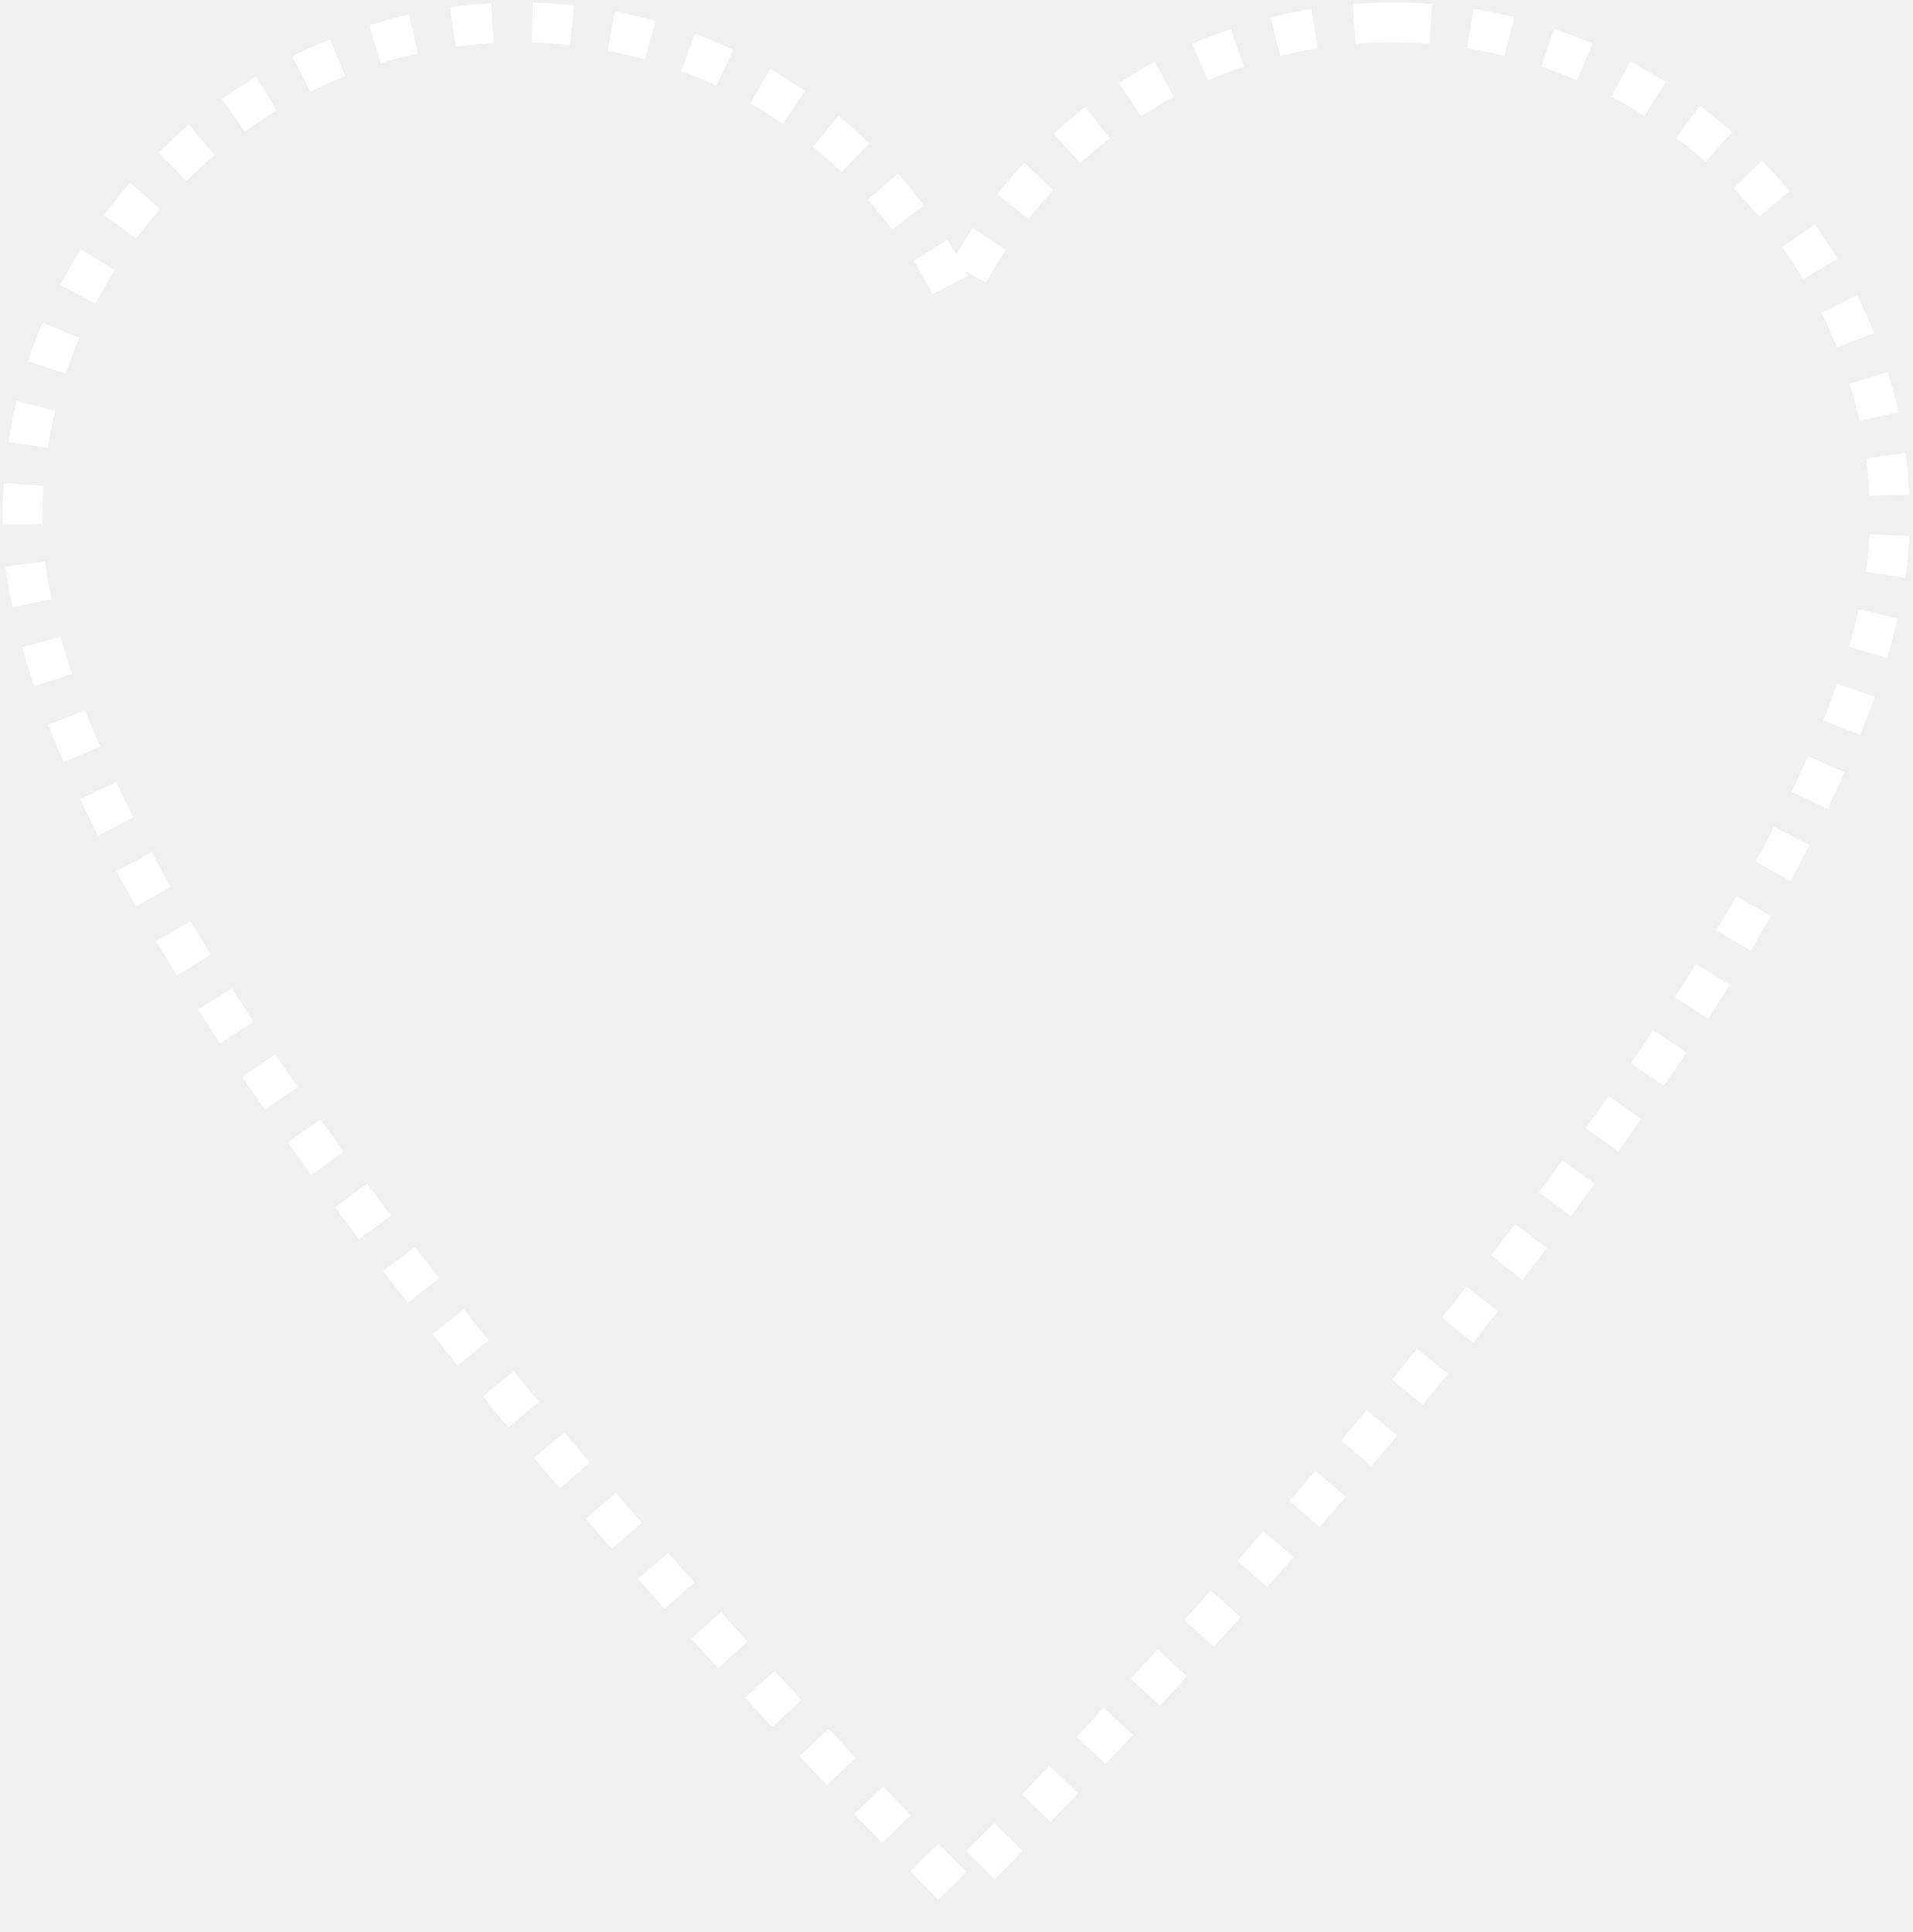
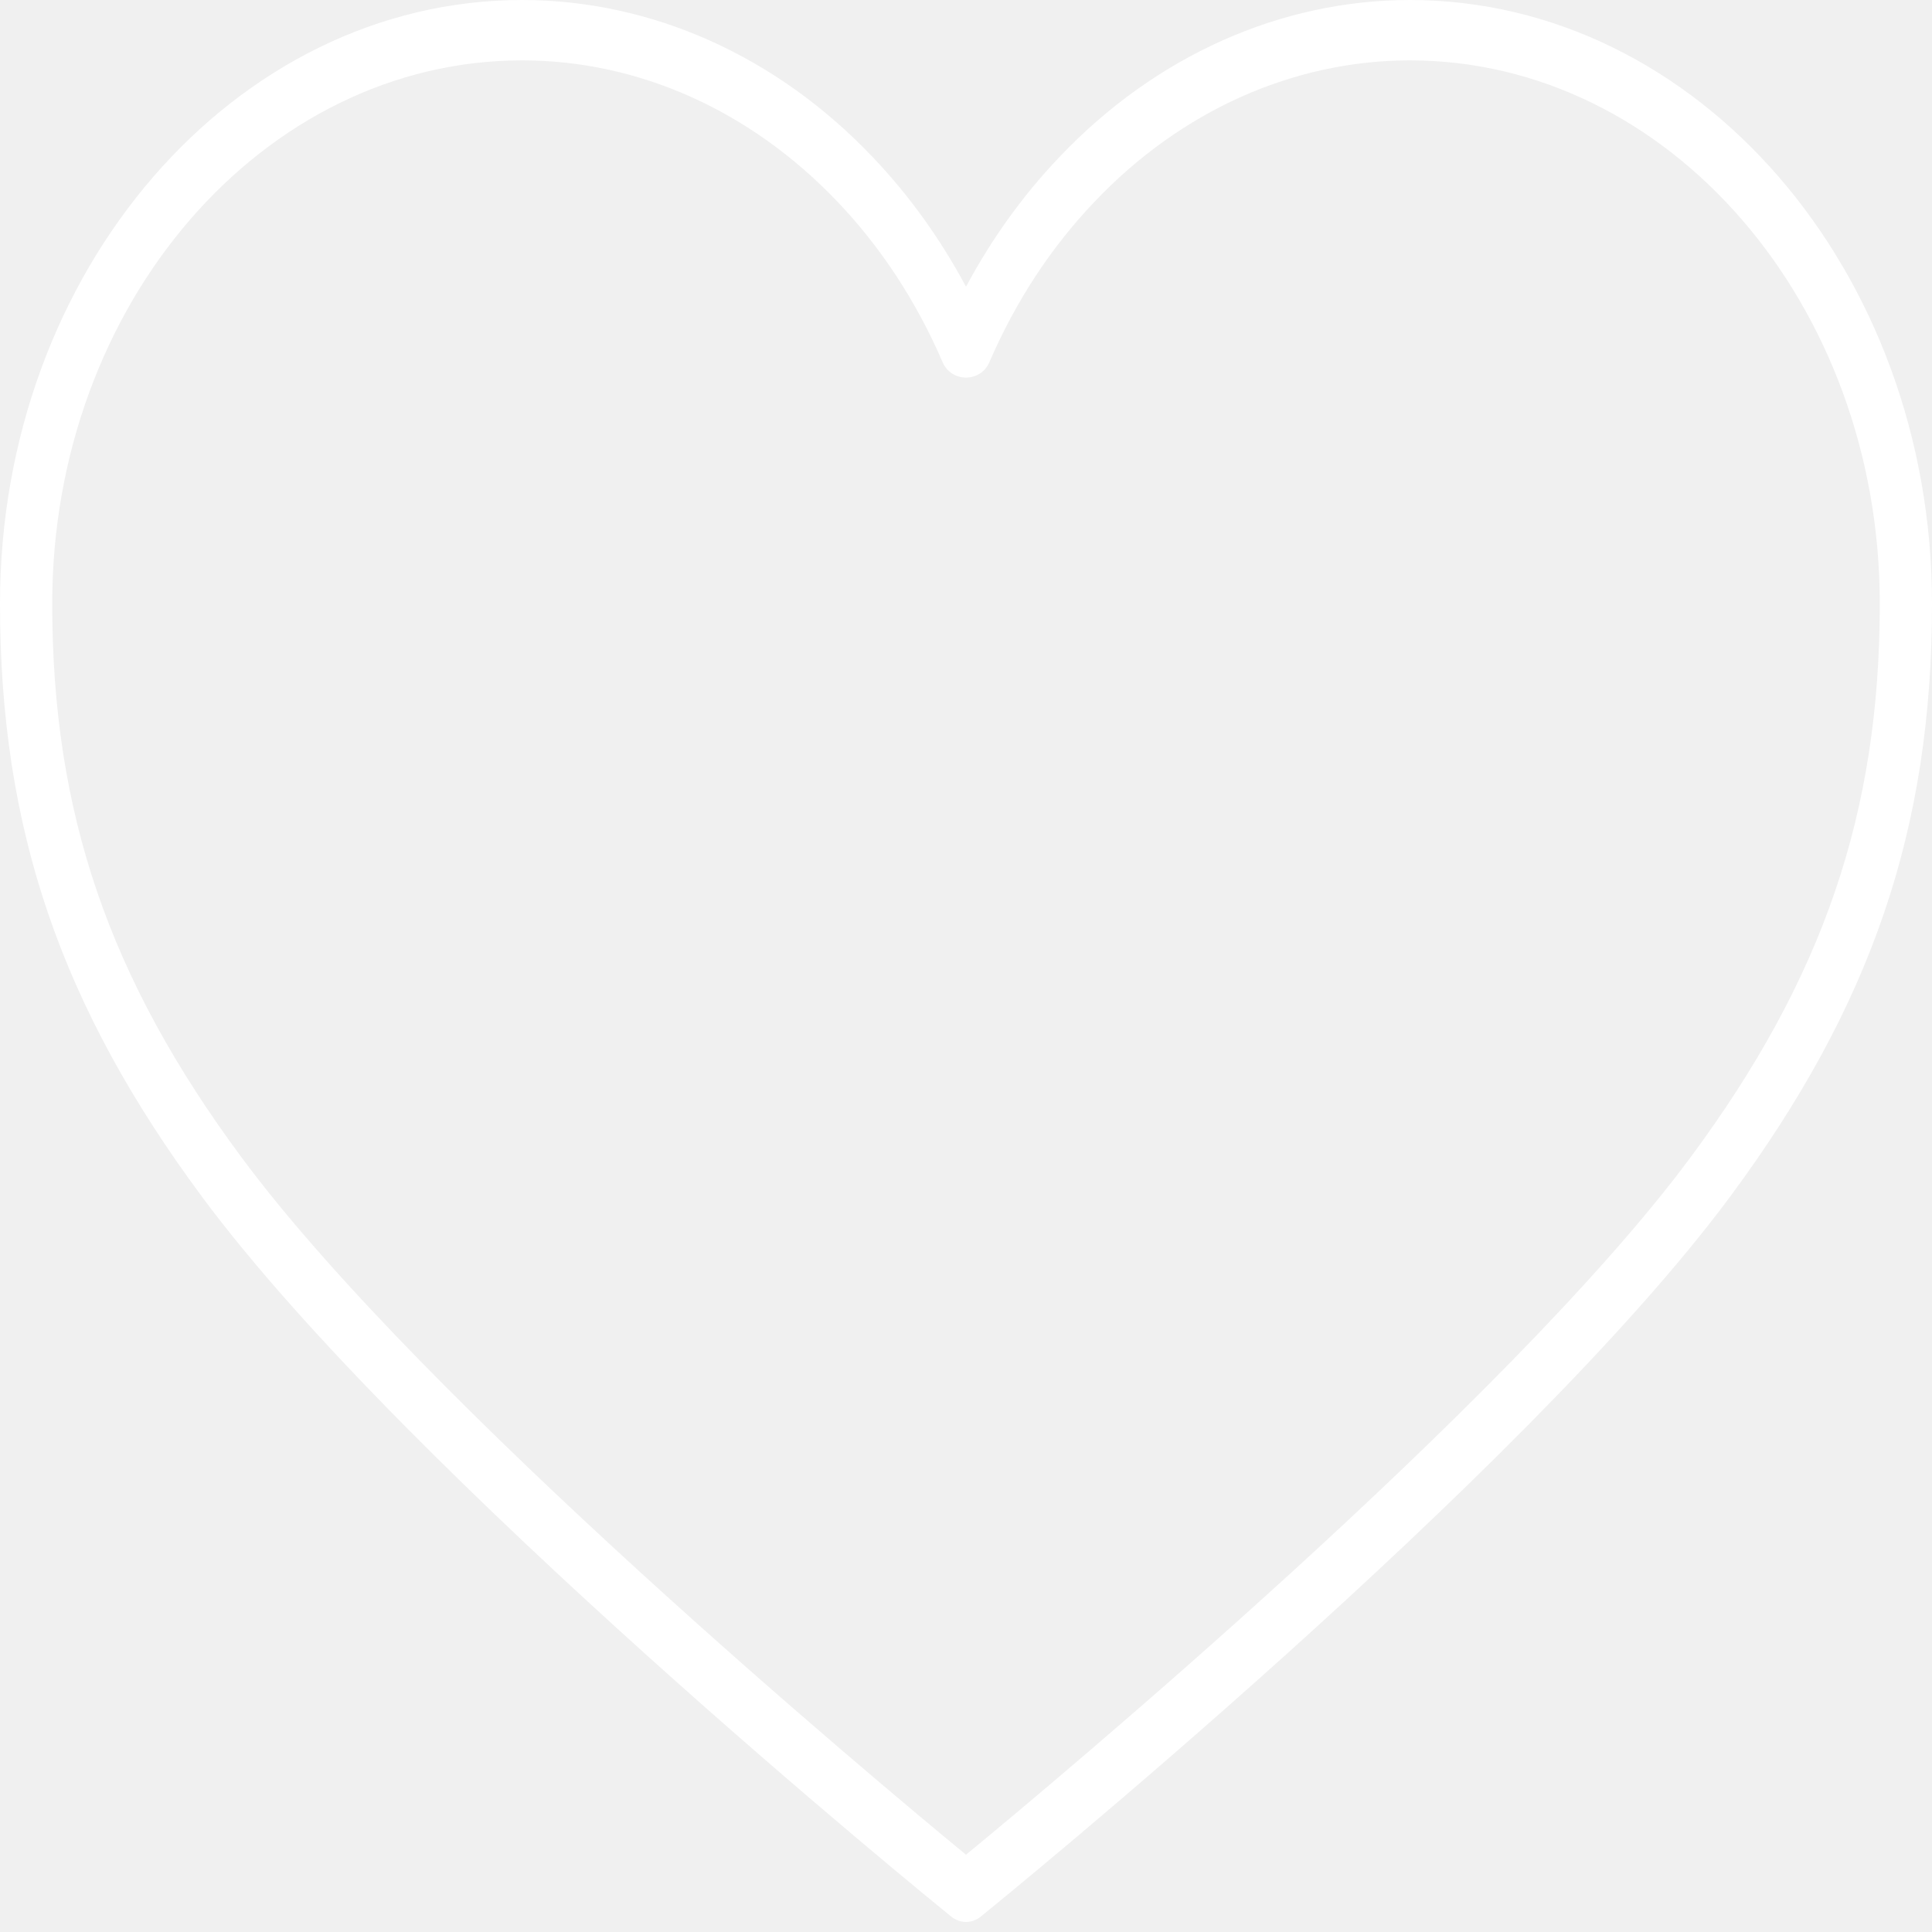
- <svg xmlns="http://www.w3.org/2000/svg" width="96" height="97" viewBox="0 0 96 97" fill="none">
-   <path d="M69.973 1.125C60.18 1.125 51.981 6.747 48.002 14.891C44.019 6.747 35.822 1.125 26.028 1.125C12.417 1.125 1.125 12.627 1.125 26.028C1.125 48.634 48.002 94.875 48.002 94.875C48.002 94.875 94.875 48.634 94.875 26.028C94.875 12.627 83.586 1.125 69.973 1.125Z" stroke="white" stroke-width="2" stroke-dasharray="2 2" />
+ <svg xmlns="http://www.w3.org/2000/svg" width="100" height="100" viewBox="0 0 100 100" fill="none">
+   <g clip-path="url(#clip0_466_9898)">
+     <path d="M72.973 0C66.271 0.004 59.811 2.895 54.854 8.109C52.97 10.078 51.336 12.344 50 14.841C48.664 12.343 47.03 10.076 45.146 8.106C40.188 2.894 33.728 0.004 27.027 0C12.124 0 0 14.019 0 31.25C0 42.881 3.13 52.062 10.462 61.953C21.116 76.328 48.081 98.266 49.224 99.194C49.451 99.38 49.722 99.48 50 99.48C50.278 99.48 50.549 99.38 50.776 99.194C51.919 98.266 78.884 76.328 89.54 61.953C96.87 52.062 100 42.881 100 31.25C100 14.019 87.876 0 72.973 0ZM87.489 59.922C78.043 72.659 54.57 92.237 50 96C45.43 92.237 21.957 72.659 12.514 59.922C5.635 50.644 2.703 42.069 2.703 31.25C2.703 15.741 13.616 3.125 27.027 3.125C33.046 3.125 38.838 5.716 43.33 10.422C45.583 12.778 47.435 15.602 48.789 18.747C49.249 19.809 50.751 19.809 51.211 18.747C52.564 15.602 54.416 12.78 56.67 10.425C61.13 5.731 66.943 3.129 72.973 3.125C86.384 3.125 97.297 15.741 97.297 31.25C97.297 42.069 94.365 50.644 87.489 59.922Z" fill="white" />
+   </g>
+   <defs>
+     <clipPath id="clip0_466_9898">
+       <rect width="100" height="100" fill="white" />
+     </clipPath>
+   </defs>
</svg>
